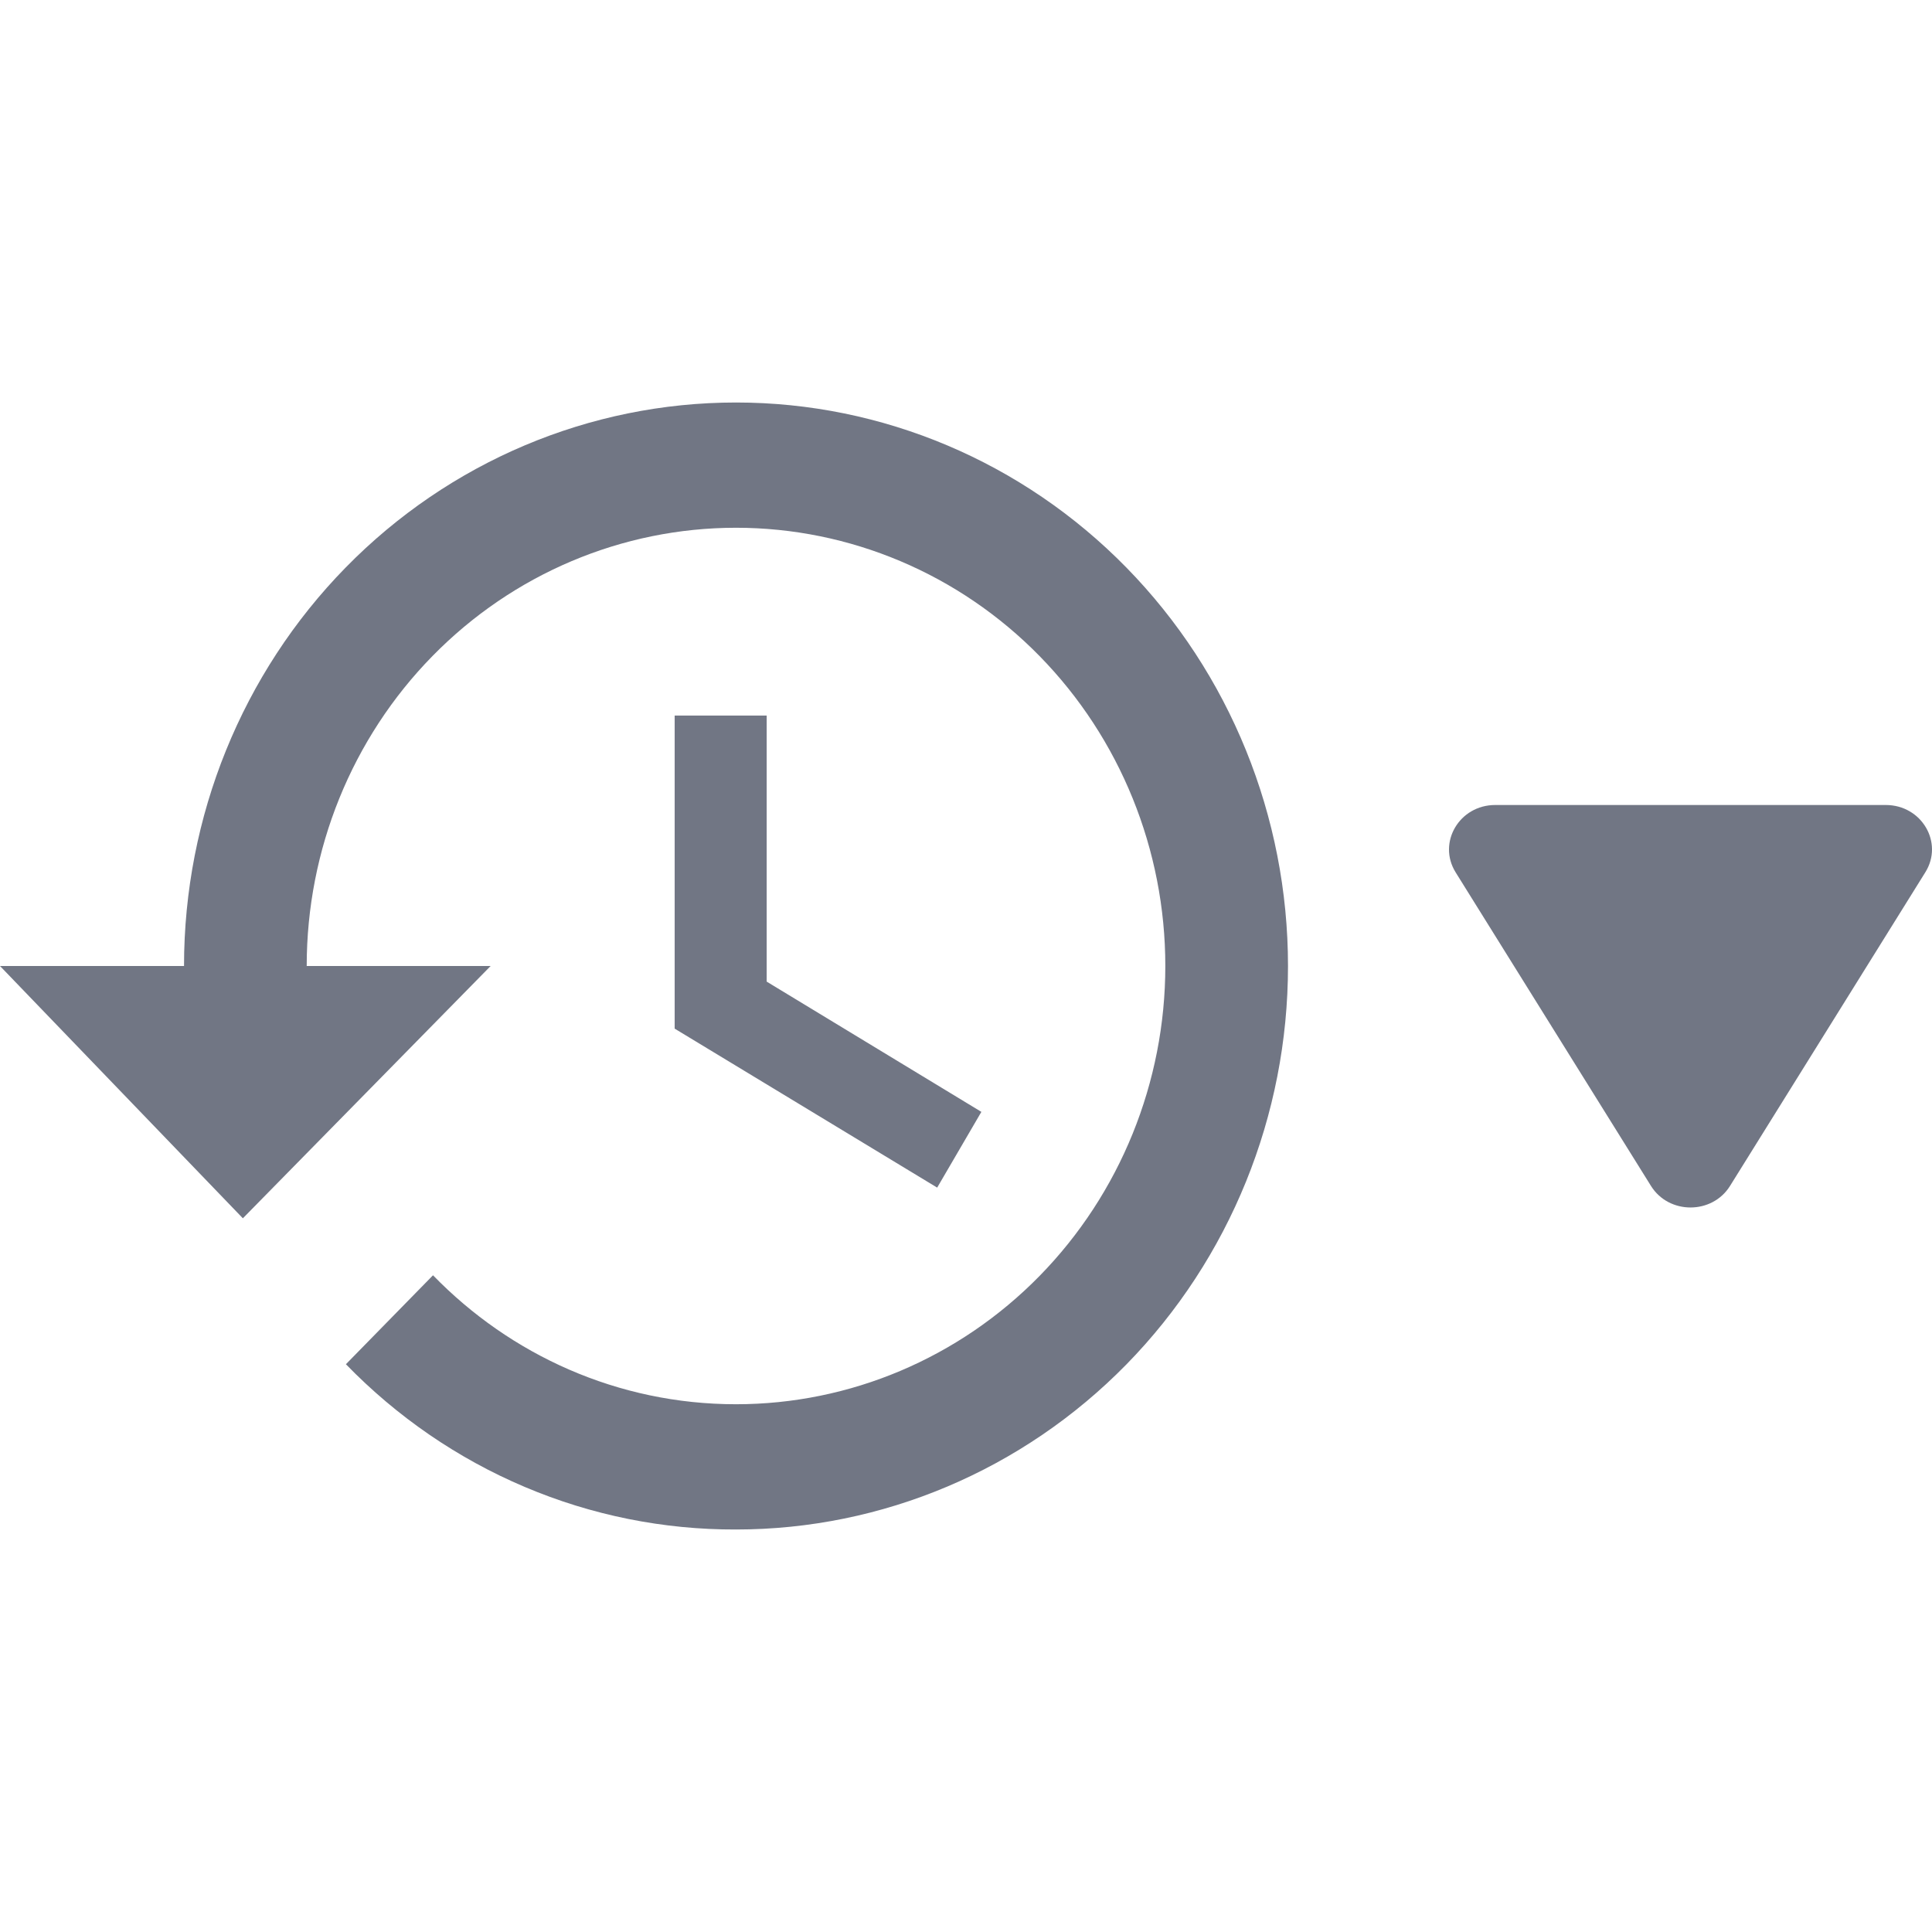
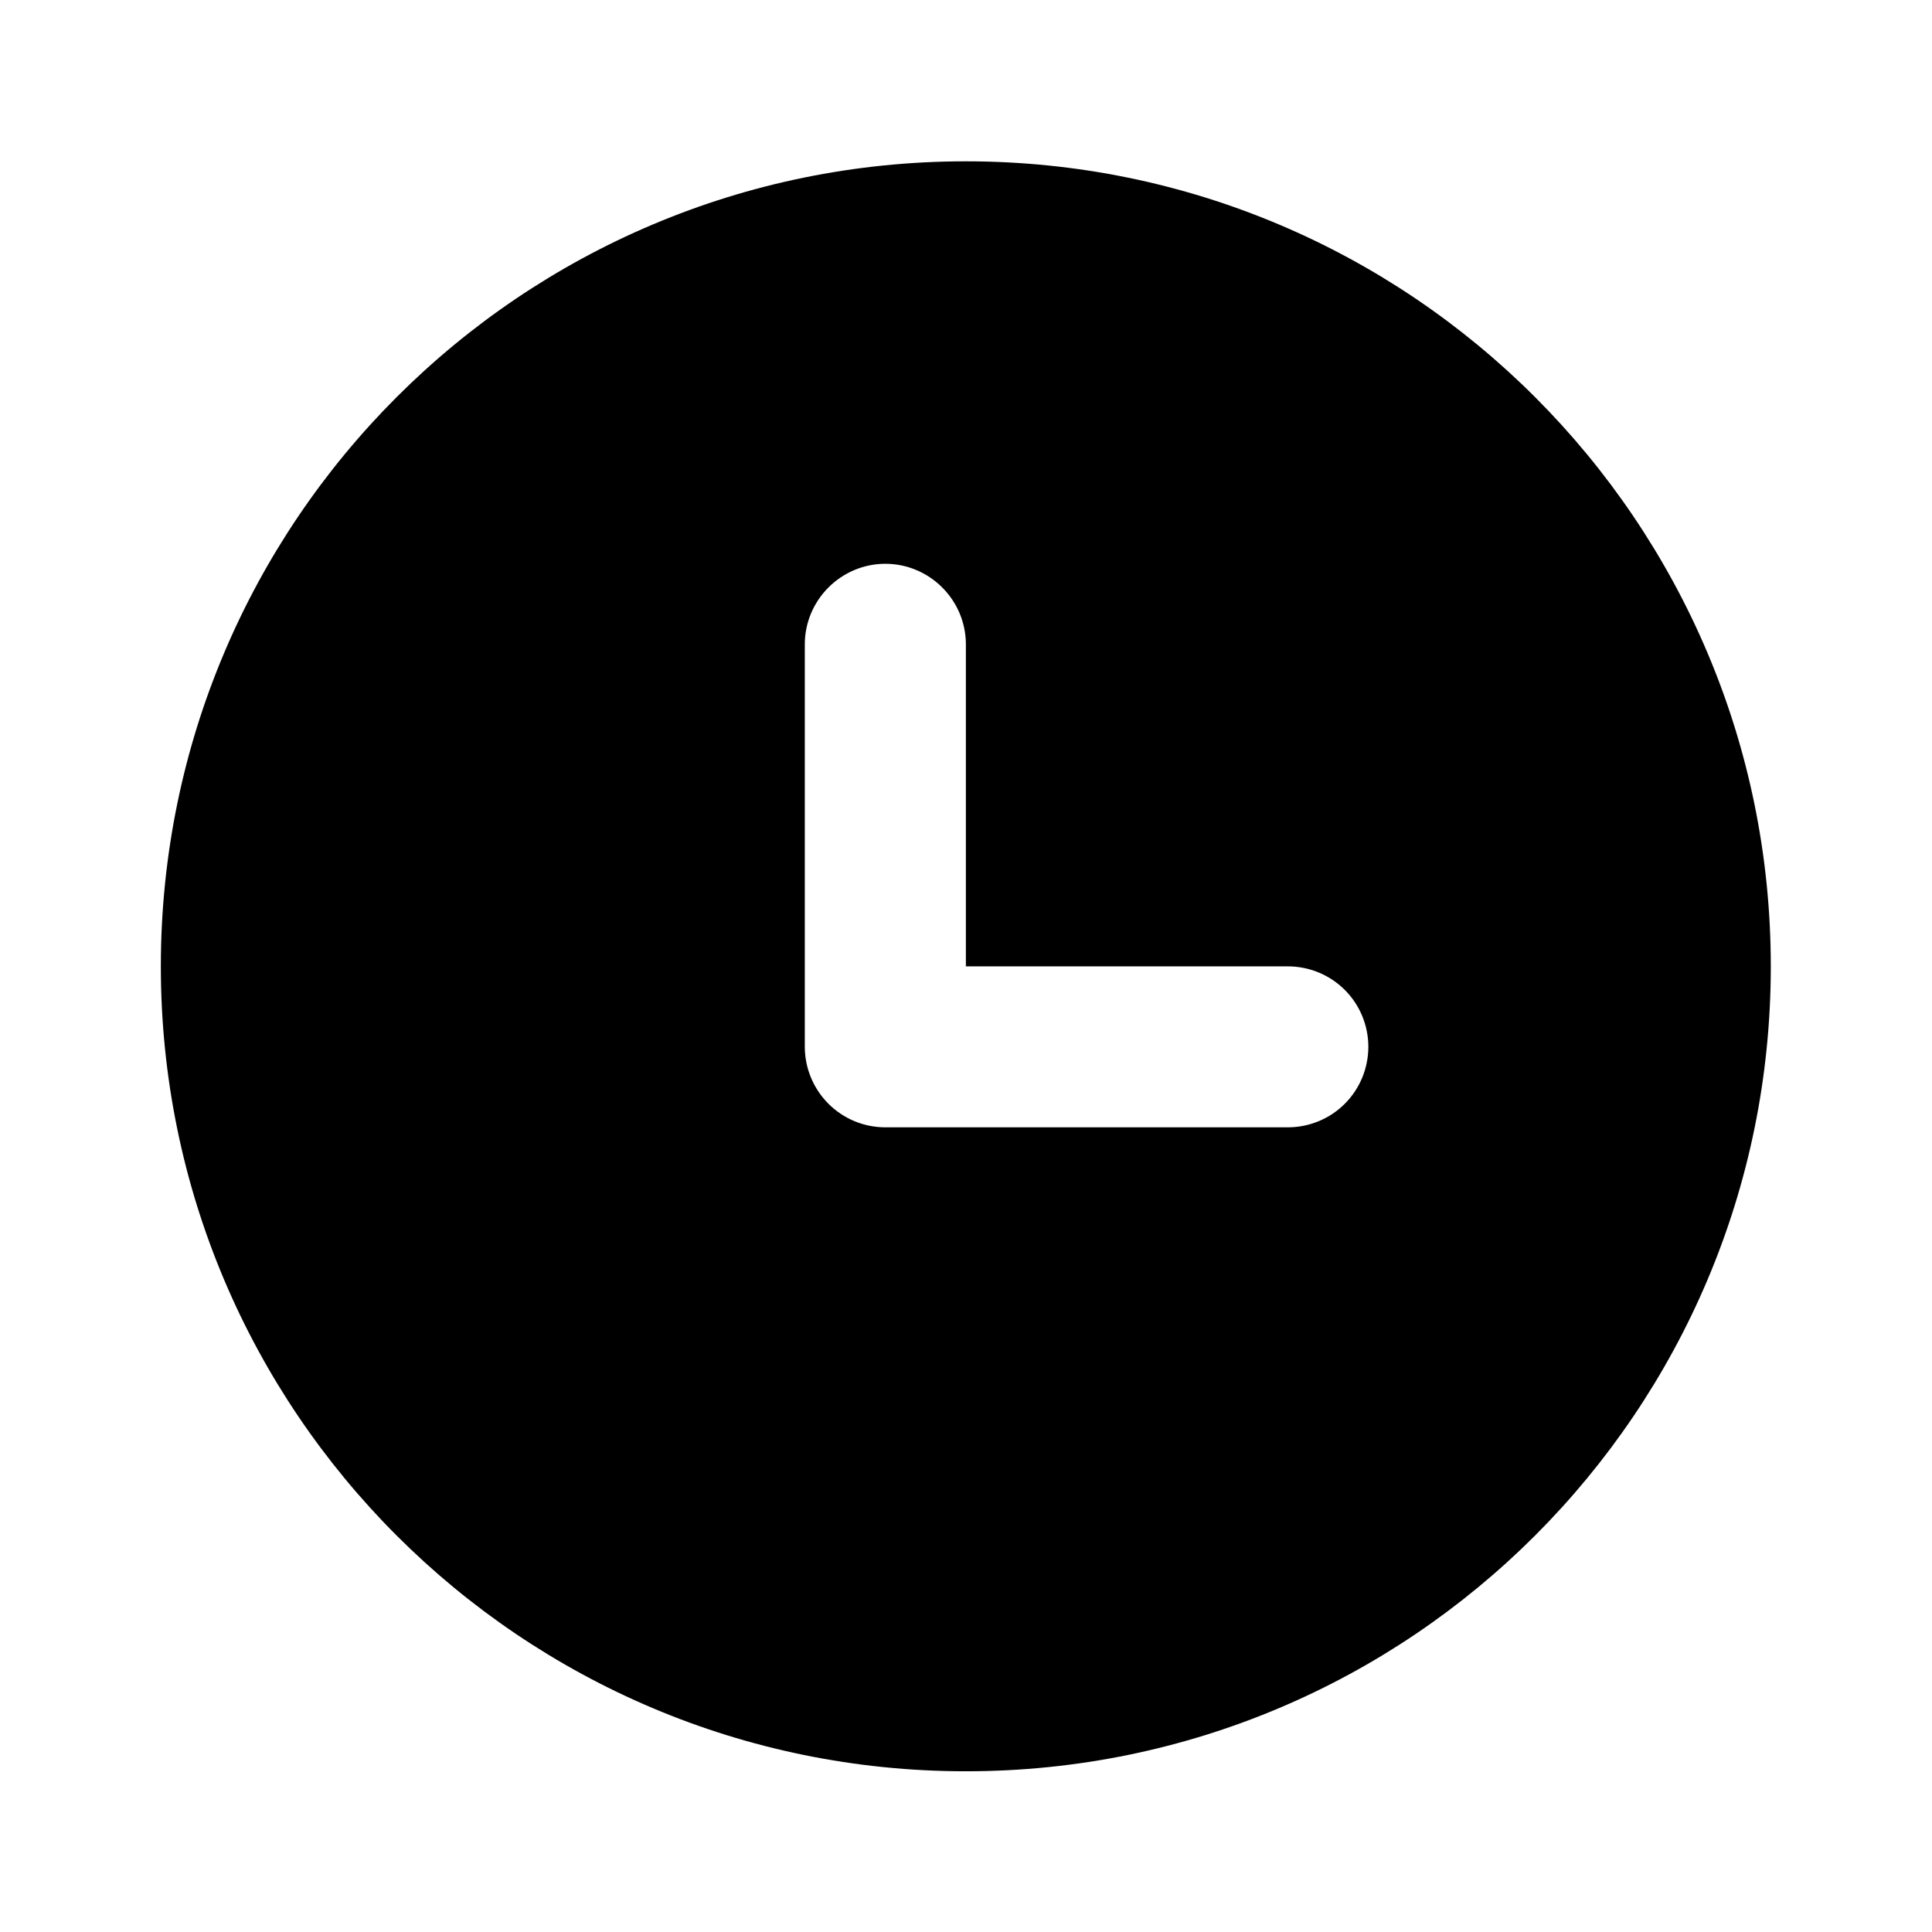
- <svg xmlns="http://www.w3.org/2000/svg" width="24" height="24" viewBox="0 0 24 24" fill="none">
-   <path d="M9.524 8.889H8.381V12.778L11.642 14.753L12.191 13.812L9.524 12.194V8.889ZM9.143 5C7.324 5 5.58 5.737 4.294 7.05C3.008 8.363 2.286 10.143 2.286 12H0L3.017 15.134L6.095 12H3.81C3.81 10.556 4.371 9.171 5.372 8.15C6.372 7.129 7.728 6.556 9.143 6.556C10.557 6.556 11.914 7.129 12.914 8.15C13.914 9.171 14.476 10.556 14.476 12C14.476 13.444 13.914 14.829 12.914 15.85C11.914 16.871 10.557 17.444 9.143 17.444C7.672 17.444 6.339 16.83 5.379 15.842L4.297 16.947C4.931 17.6 5.686 18.119 6.518 18.471C7.35 18.824 8.242 19.003 9.143 19C10.961 19 12.706 18.262 13.992 16.95C15.278 15.637 16 13.857 16 12C16 10.143 15.278 8.363 13.992 7.05C12.706 5.737 10.961 5 9.143 5Z" fill="#717684" />
-   <path d="M20.509 14.732C20.731 15.089 21.269 15.089 21.491 14.732L23.917 10.836C24.147 10.468 23.872 10 23.426 10H18.574C18.128 10 17.854 10.468 18.082 10.836L20.509 14.732Z" fill="#717684" />
+ <svg xmlns="http://www.w3.org/2000/svg" width="16" height="16" viewBox="0 0 16 16" fill="none">
+   <path fill-rule="evenodd" clip-rule="evenodd" d="M1.332 8.003C1.332 4.321 4.317 1.336 7.999 1.336C11.681 1.336 14.665 4.321 14.665 8.003C14.665 11.685 11.681 14.669 7.999 14.669C4.317 14.669 1.332 11.685 1.332 8.003ZM7.999 5.336C7.999 5.159 7.928 4.99 7.803 4.865C7.678 4.74 7.509 4.669 7.332 4.669C7.155 4.669 6.986 4.74 6.861 4.865C6.736 4.99 6.665 5.159 6.665 5.336V8.669C6.665 8.846 6.736 9.016 6.861 9.141C6.986 9.266 7.155 9.336 7.332 9.336H10.665C10.842 9.336 11.012 9.266 11.137 9.141C11.262 9.016 11.332 8.846 11.332 8.669C11.332 8.492 11.262 8.323 11.137 8.198C11.012 8.073 10.842 8.003 10.665 8.003H7.999V5.336Z" fill="black" />
</svg>
